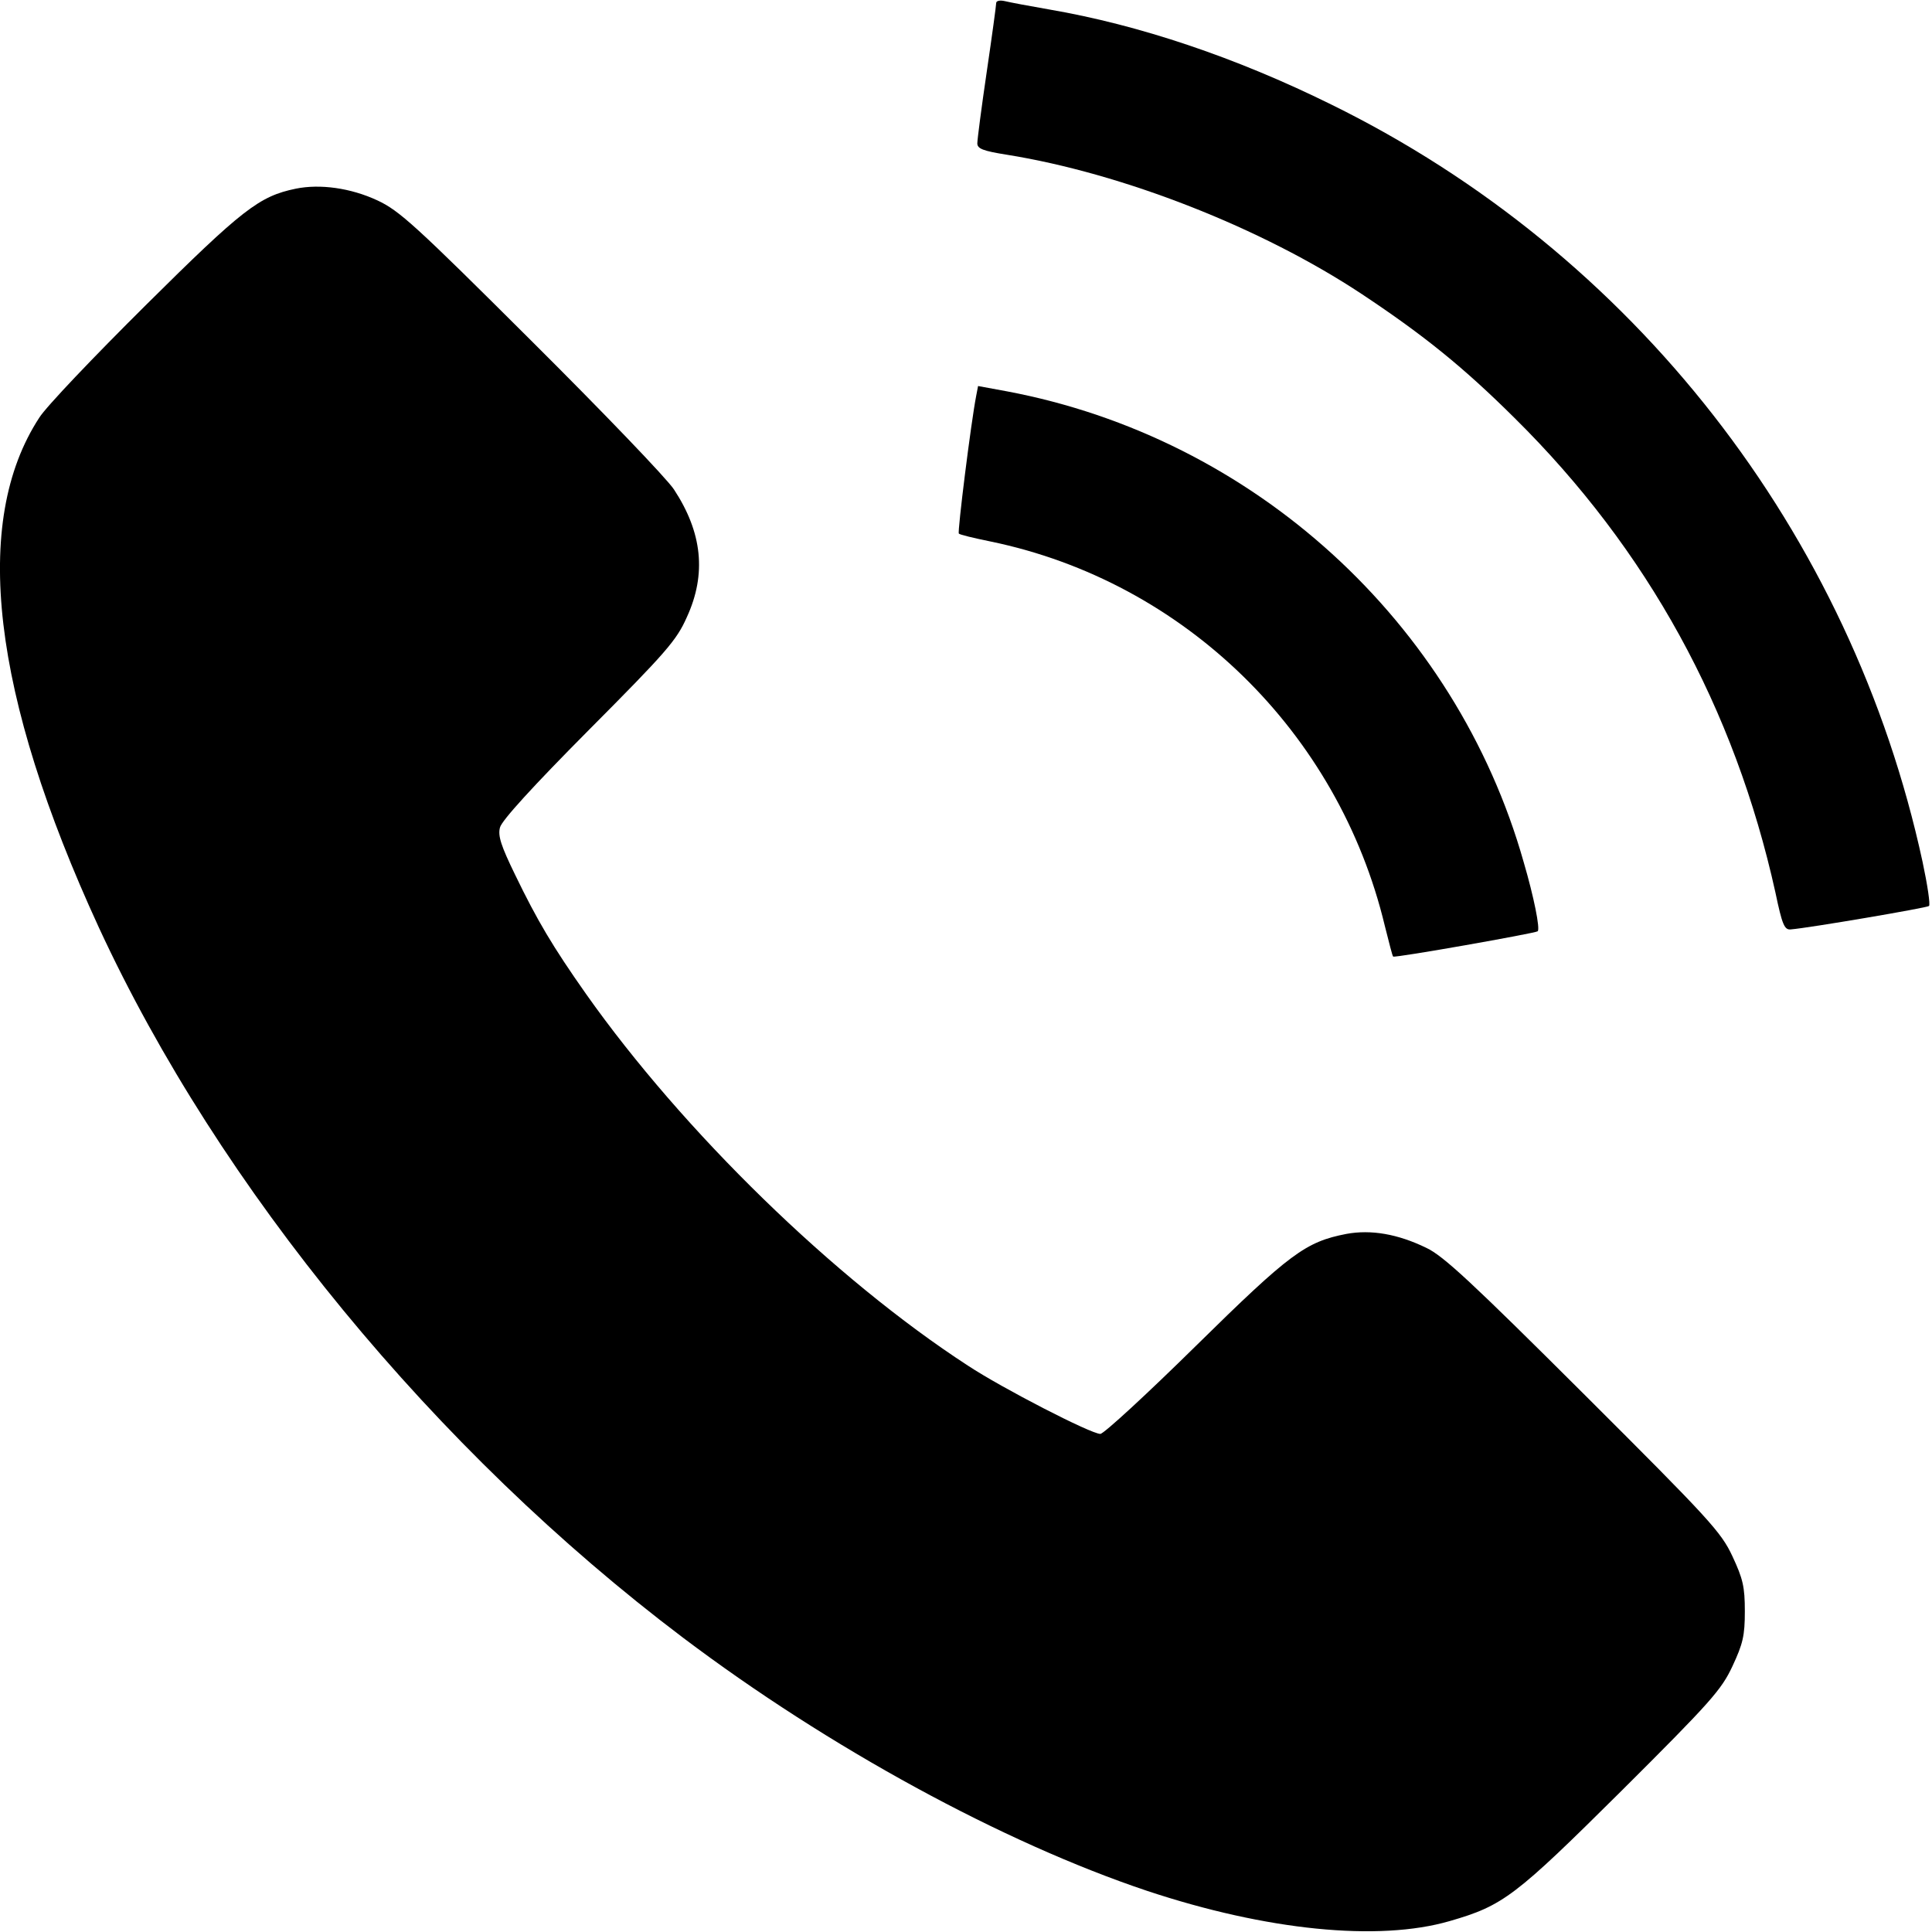
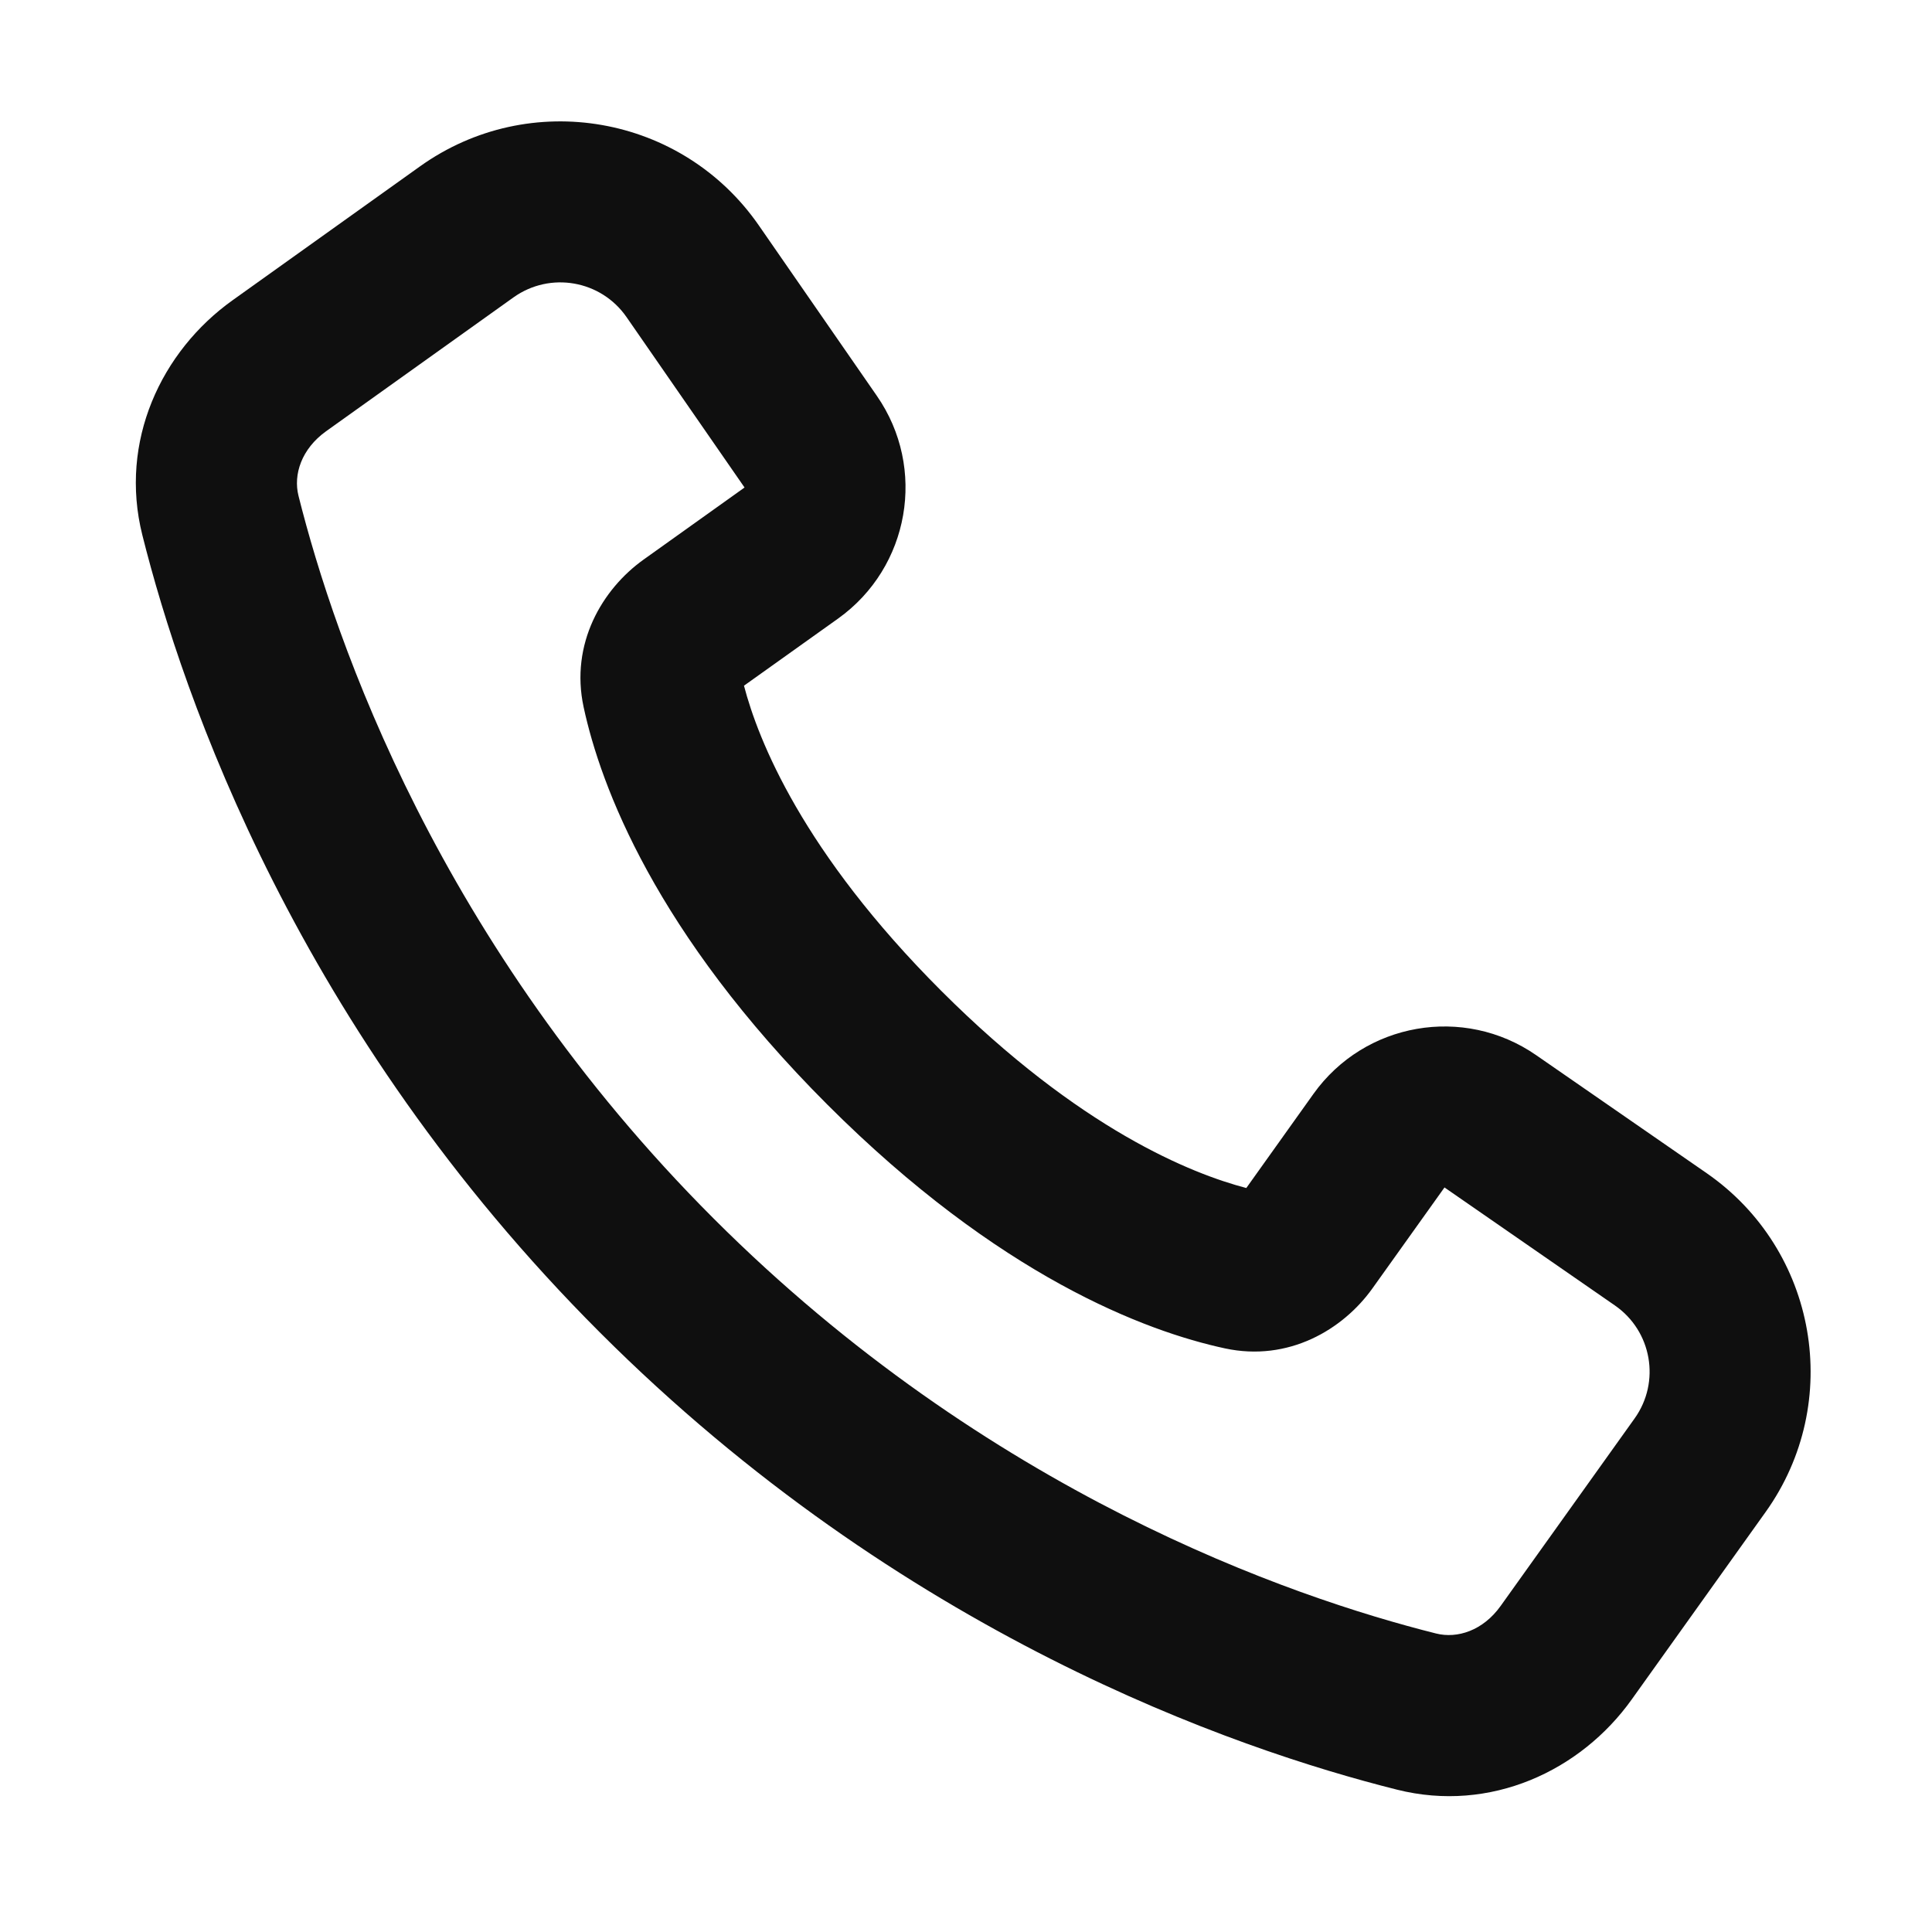
- <svg xmlns="http://www.w3.org/2000/svg" version="1.0" width="512pt" height="512pt" viewBox="0 0 512 512" preserveAspectRatio="xMidYMid meet">
-   <g transform="translate(0,512) scale(0.1,-0.1)" fill="#000000" stroke="none">
-     <path d="M2640 5112 c0 -6 -11 -87 -25 -182 -14 -95 -25 -180 -25 -190 0 -14 15 -20 78 -30 306 -49 675 -193 942 -370 164 -109 268 -193 404 -328 352 -348 583 -769 691 -1257 18 -86 24 -100 41 -98 49 4 360 57 366 62 4 3 -4 56 -17 117 -189 873 -767 1614 -1567 2007 -253 125 -509 211 -748 252 -52 9 -105 19 -117 22 -13 3 -23 1 -23 -5z" />
-     <path d="M784 4620 c-97 -20 -141 -54 -398 -309 -136 -135 -264 -269 -282 -298 -180 -276 -126 -734 158 -1351 319 -690 891 -1386 1548 -1882 387 -292 848 -543 1230 -671 316 -105 613 -135 802 -80 142 41 173 65 455 345 237 236 265 268 294 330 28 60 33 81 33 146 0 65 -5 86 -33 146 -30 64 -59 96 -394 430 -295 294 -372 366 -417 387 -76 37 -147 49 -212 37 -108 -21 -149 -51 -399 -297 -130 -128 -244 -233 -253 -233 -25 0 -260 121 -351 181 -354 230 -755 621 -1012 985 -88 125 -129 194 -188 316 -37 76 -46 103 -40 125 4 18 88 110 235 258 205 206 233 238 260 299 53 115 41 225 -34 339 -19 29 -189 206 -378 394 -308 307 -350 345 -408 372 -71 33 -152 44 -216 31z" />
-     <path d="M2587 4071 c-14 -72 -50 -361 -46 -365 2 -3 40 -12 84 -21 513 -106 922 -505 1045 -1019 11 -43 20 -80 22 -81 5 -4 378 62 383 67 7 6 -10 91 -37 183 -180 637 -716 1125 -1370 1248 l-76 14 -5 -26z" />
+ <svg xmlns="http://www.w3.org/2000/svg" width="40px" height="40px" viewBox="0 0 24 24" fill="none">
+   <g id="SVGRepo_bgCarrier" stroke-width="0" />
+   <g id="SVGRepo_tracerCarrier" stroke-linecap="round" stroke-linejoin="round" />
+   <g id="SVGRepo_iconCarrier">
+     <path fill-rule="evenodd" clip-rule="evenodd" d="M17.355 22.232C15.334 21.726 11.199 20.299 7.45 16.55C3.701 12.801 2.274 8.666 1.768 6.646C1.477 5.485 2.001 4.364 2.889 3.73L5.217 2.067C6.579 1.094 8.474 1.424 9.427 2.801L10.893 4.918C11.515 5.816 11.301 7.048 10.411 7.684L9.242 8.518C9.419 9.195 9.969 10.585 11.692 12.308C13.415 14.031 14.805 14.581 15.482 14.758L16.316 13.589C16.952 12.699 18.183 12.485 19.082 13.107L21.2 14.573C22.576 15.526 22.906 17.421 21.933 18.783L20.27 21.111C19.636 21.999 18.515 22.523 17.355 22.232ZM8.864 15.136C12.273 18.545 16.036 19.84 17.84 20.292C18.104 20.358 18.423 20.256 18.642 19.949L20.306 17.62C20.63 17.166 20.52 16.535 20.061 16.217L17.944 14.751L17.048 16.006C16.682 16.518 16.005 16.92 15.216 16.75C14.232 16.538 12.413 15.857 10.278 13.722C8.143 11.587 7.462 9.768 7.25 8.784C7.08 7.995 7.482 7.318 7.994 6.952L9.249 6.056L7.783 3.939C7.465 3.48 6.834 3.37 6.379 3.694L4.051 5.357C3.744 5.577 3.642 5.896 3.708 6.159C4.16 7.964 5.455 11.727 8.864 15.136Z" fill="#0F0F0F" />
  </g>
</svg>
